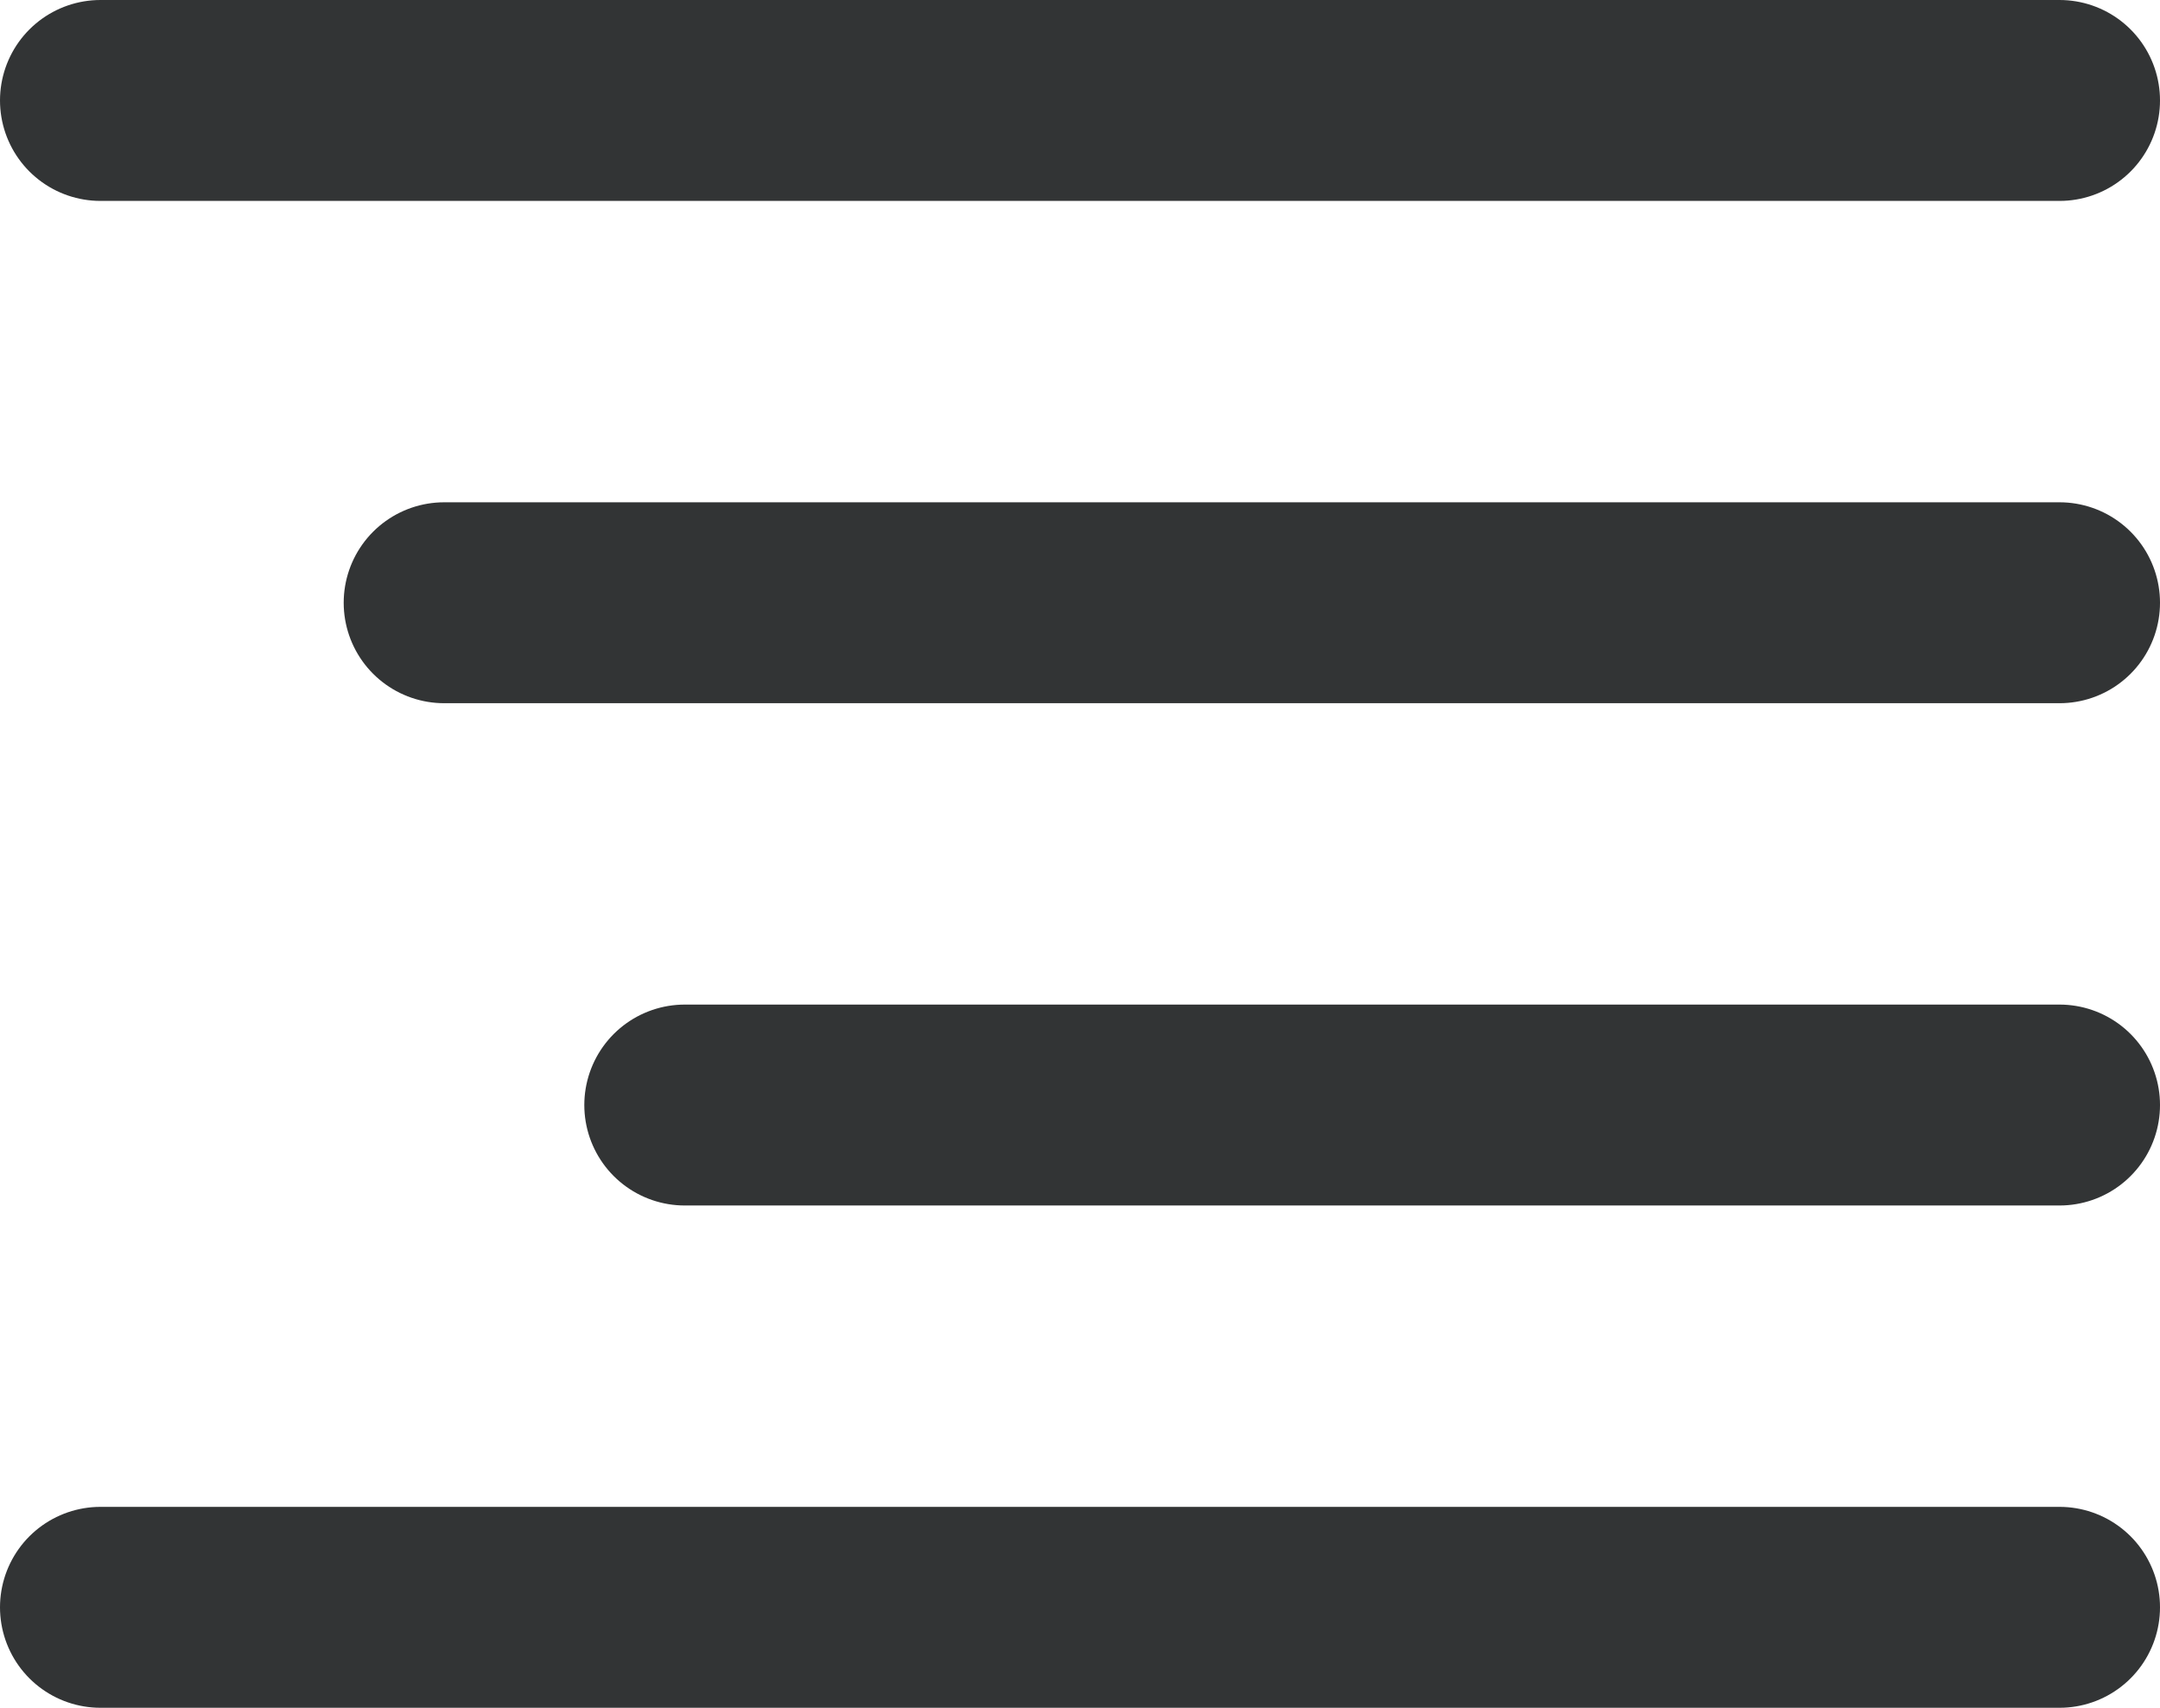
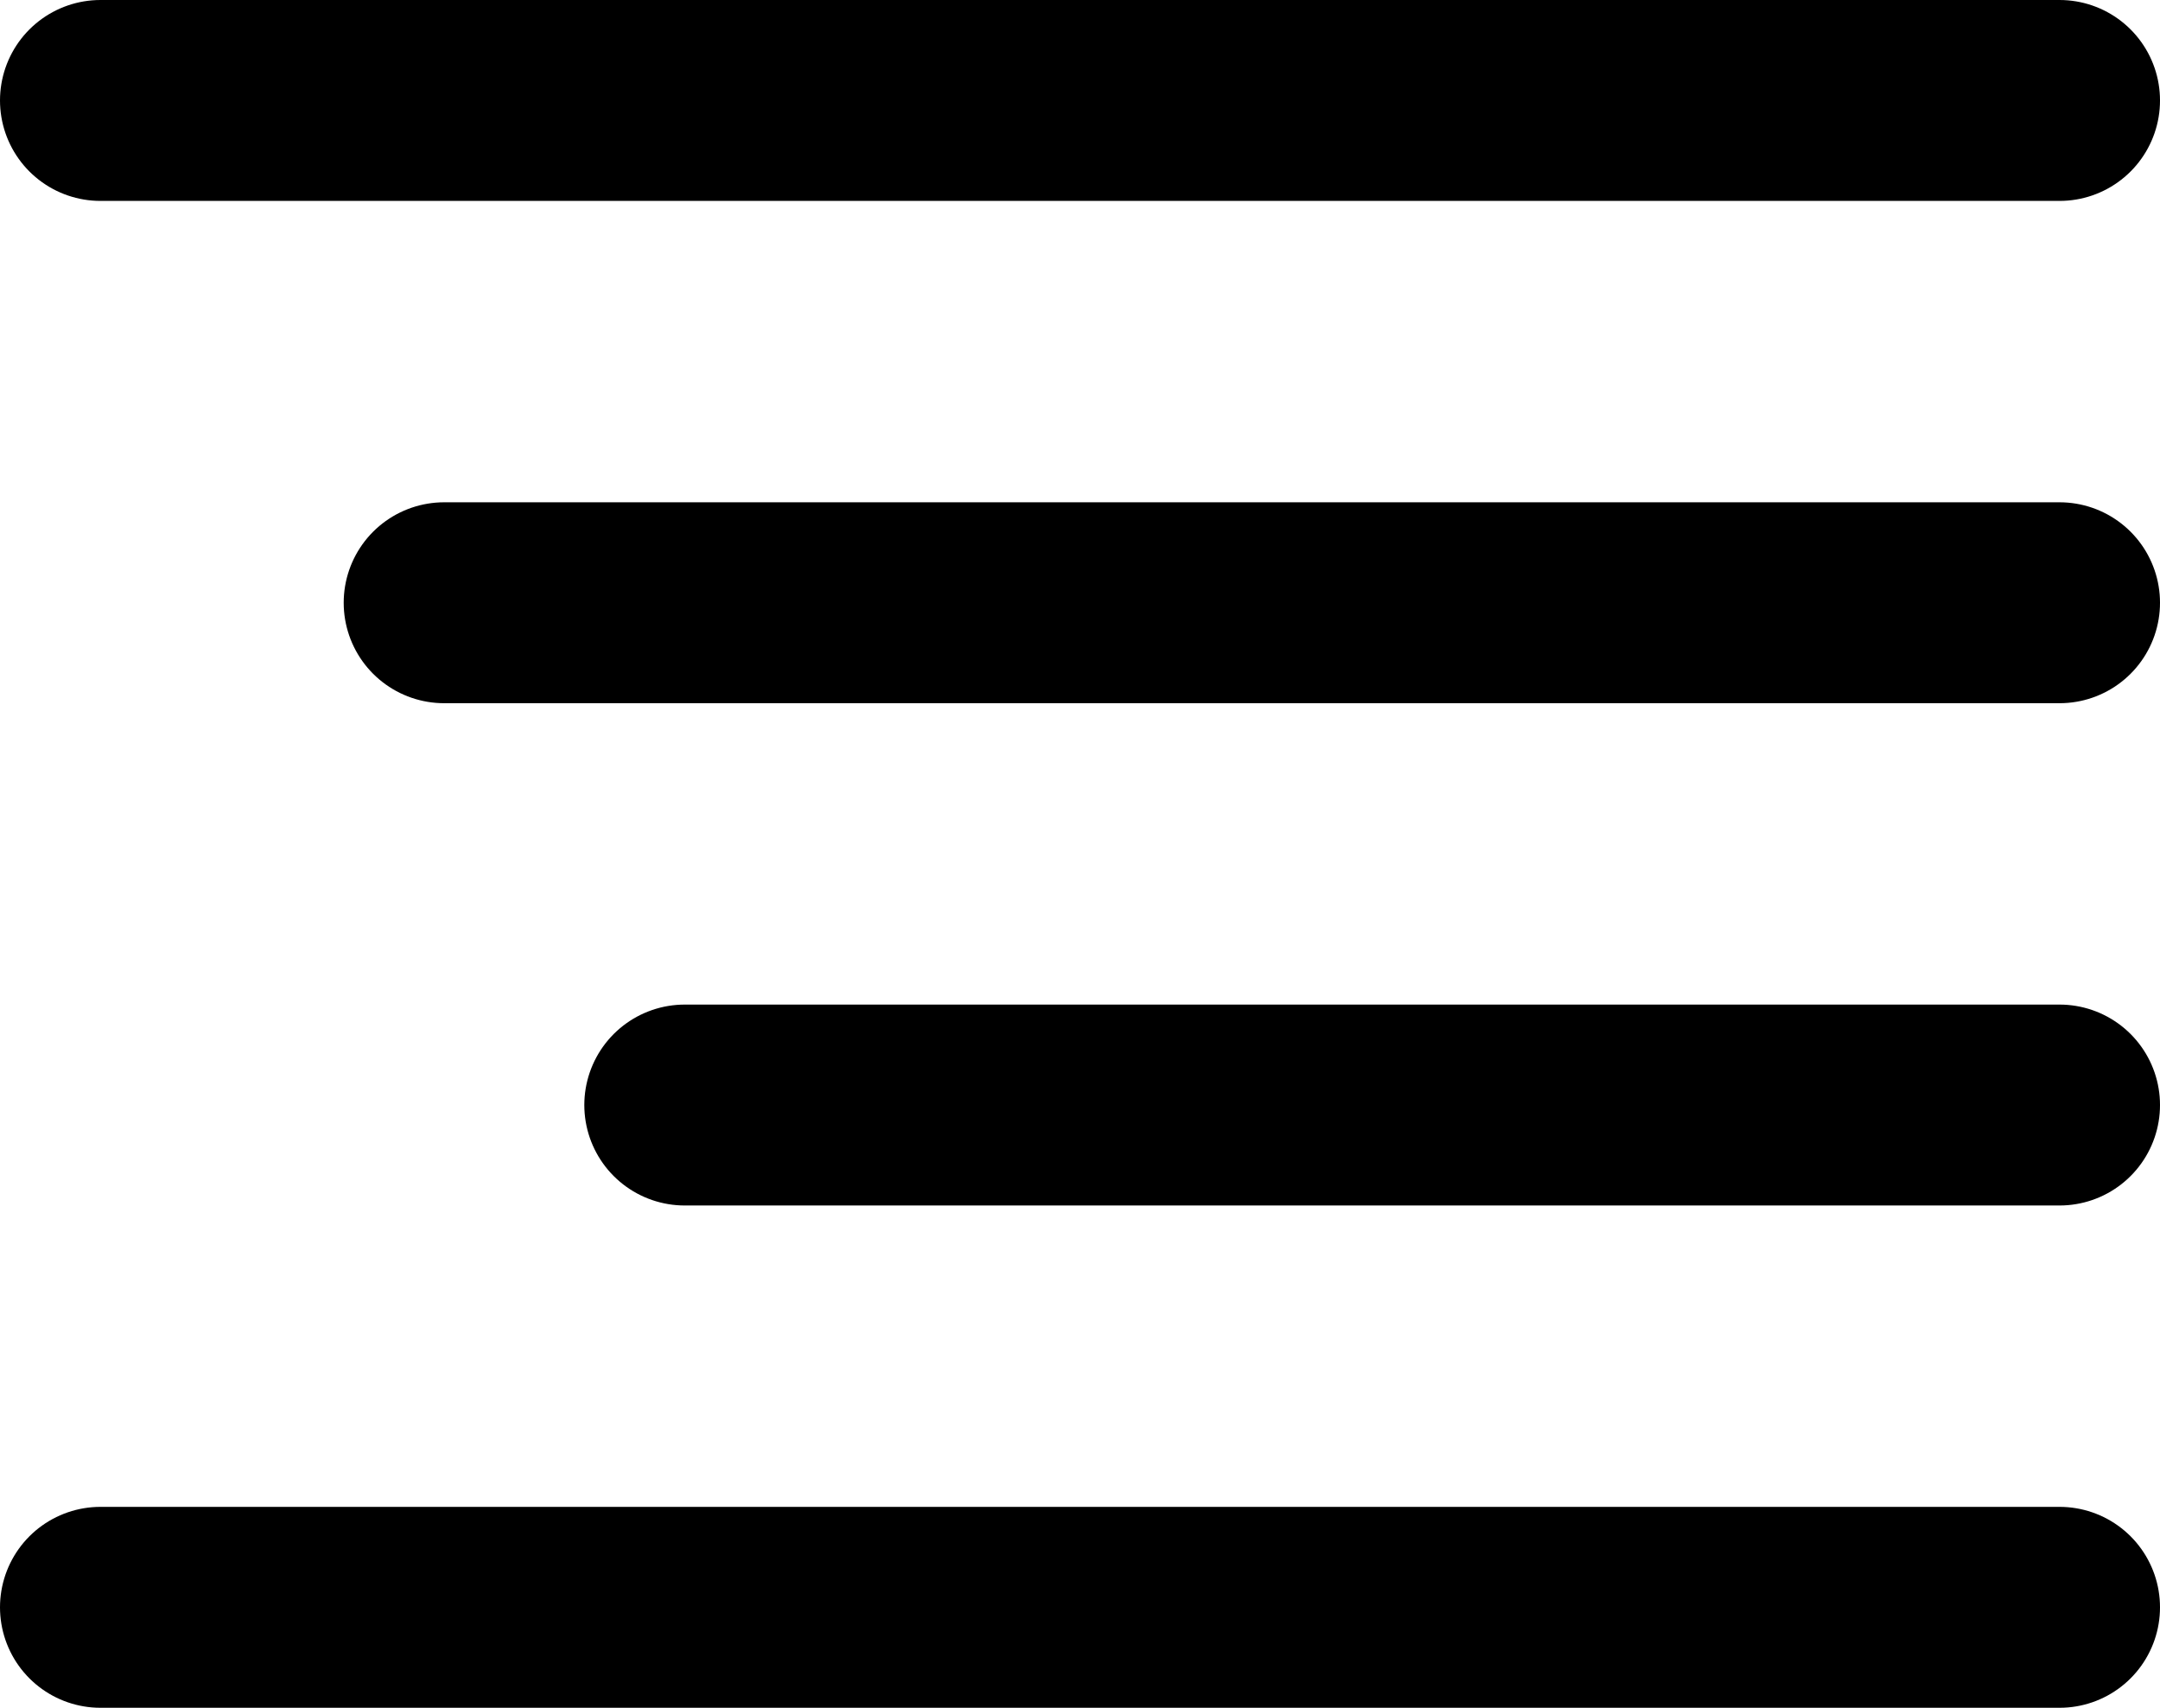
<svg xmlns="http://www.w3.org/2000/svg" width="43" height="34" viewBox="0 0 43 34" fill="none">
-   <path d="M41 2H2" stroke="#323435" stroke-width="4" stroke-linecap="round" />
-   <path d="M41 12H8.842" stroke="#323435" stroke-width="4" stroke-linecap="round" />
-   <path d="M41 22H13.632" stroke="#323435" stroke-width="4" stroke-linecap="round" />
-   <path d="M41 32H2" stroke="#323435" stroke-width="4" stroke-linecap="round" />
+   <path d="M41 2H2" stroke="#000" stroke-width="4" stroke-linecap="round" />
+   <path d="M41 12H8.842" stroke="#000" stroke-width="4" stroke-linecap="round" />
+   <path d="M41 22H13.632" stroke="#000" stroke-width="4" stroke-linecap="round" />
+   <path d="M41 32H2" stroke="#000" stroke-width="4" stroke-linecap="round" />
</svg>
